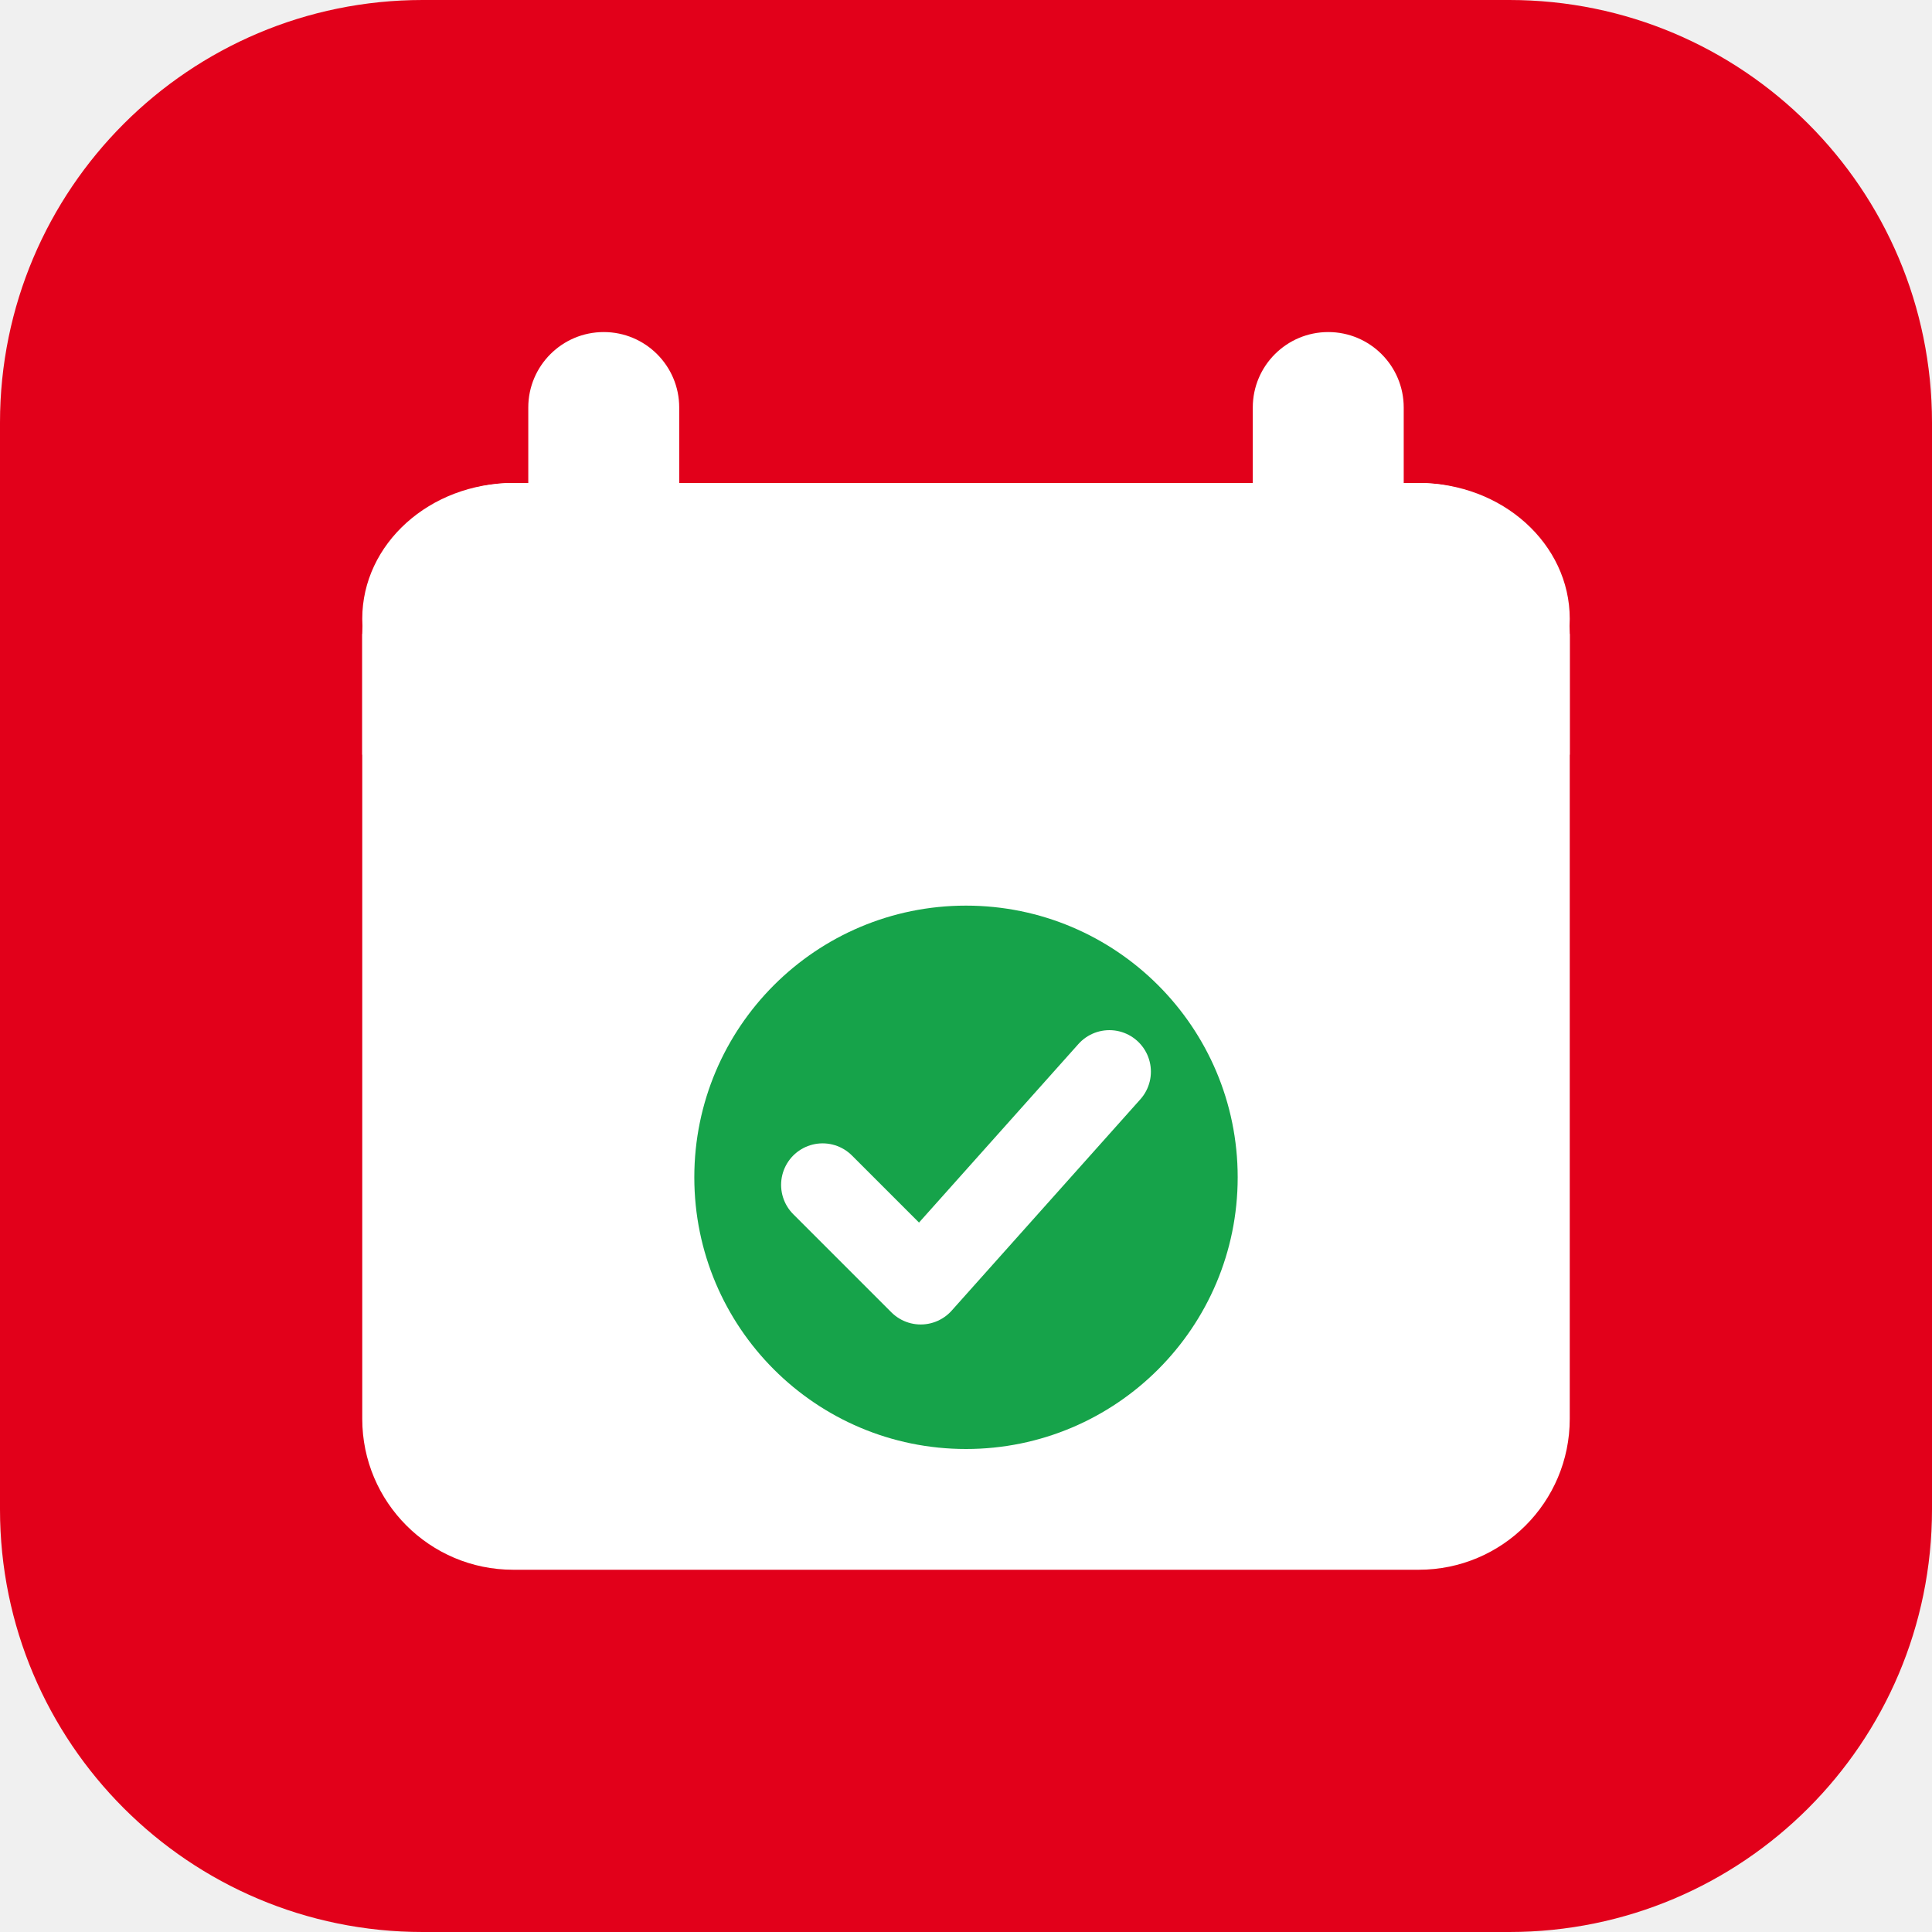
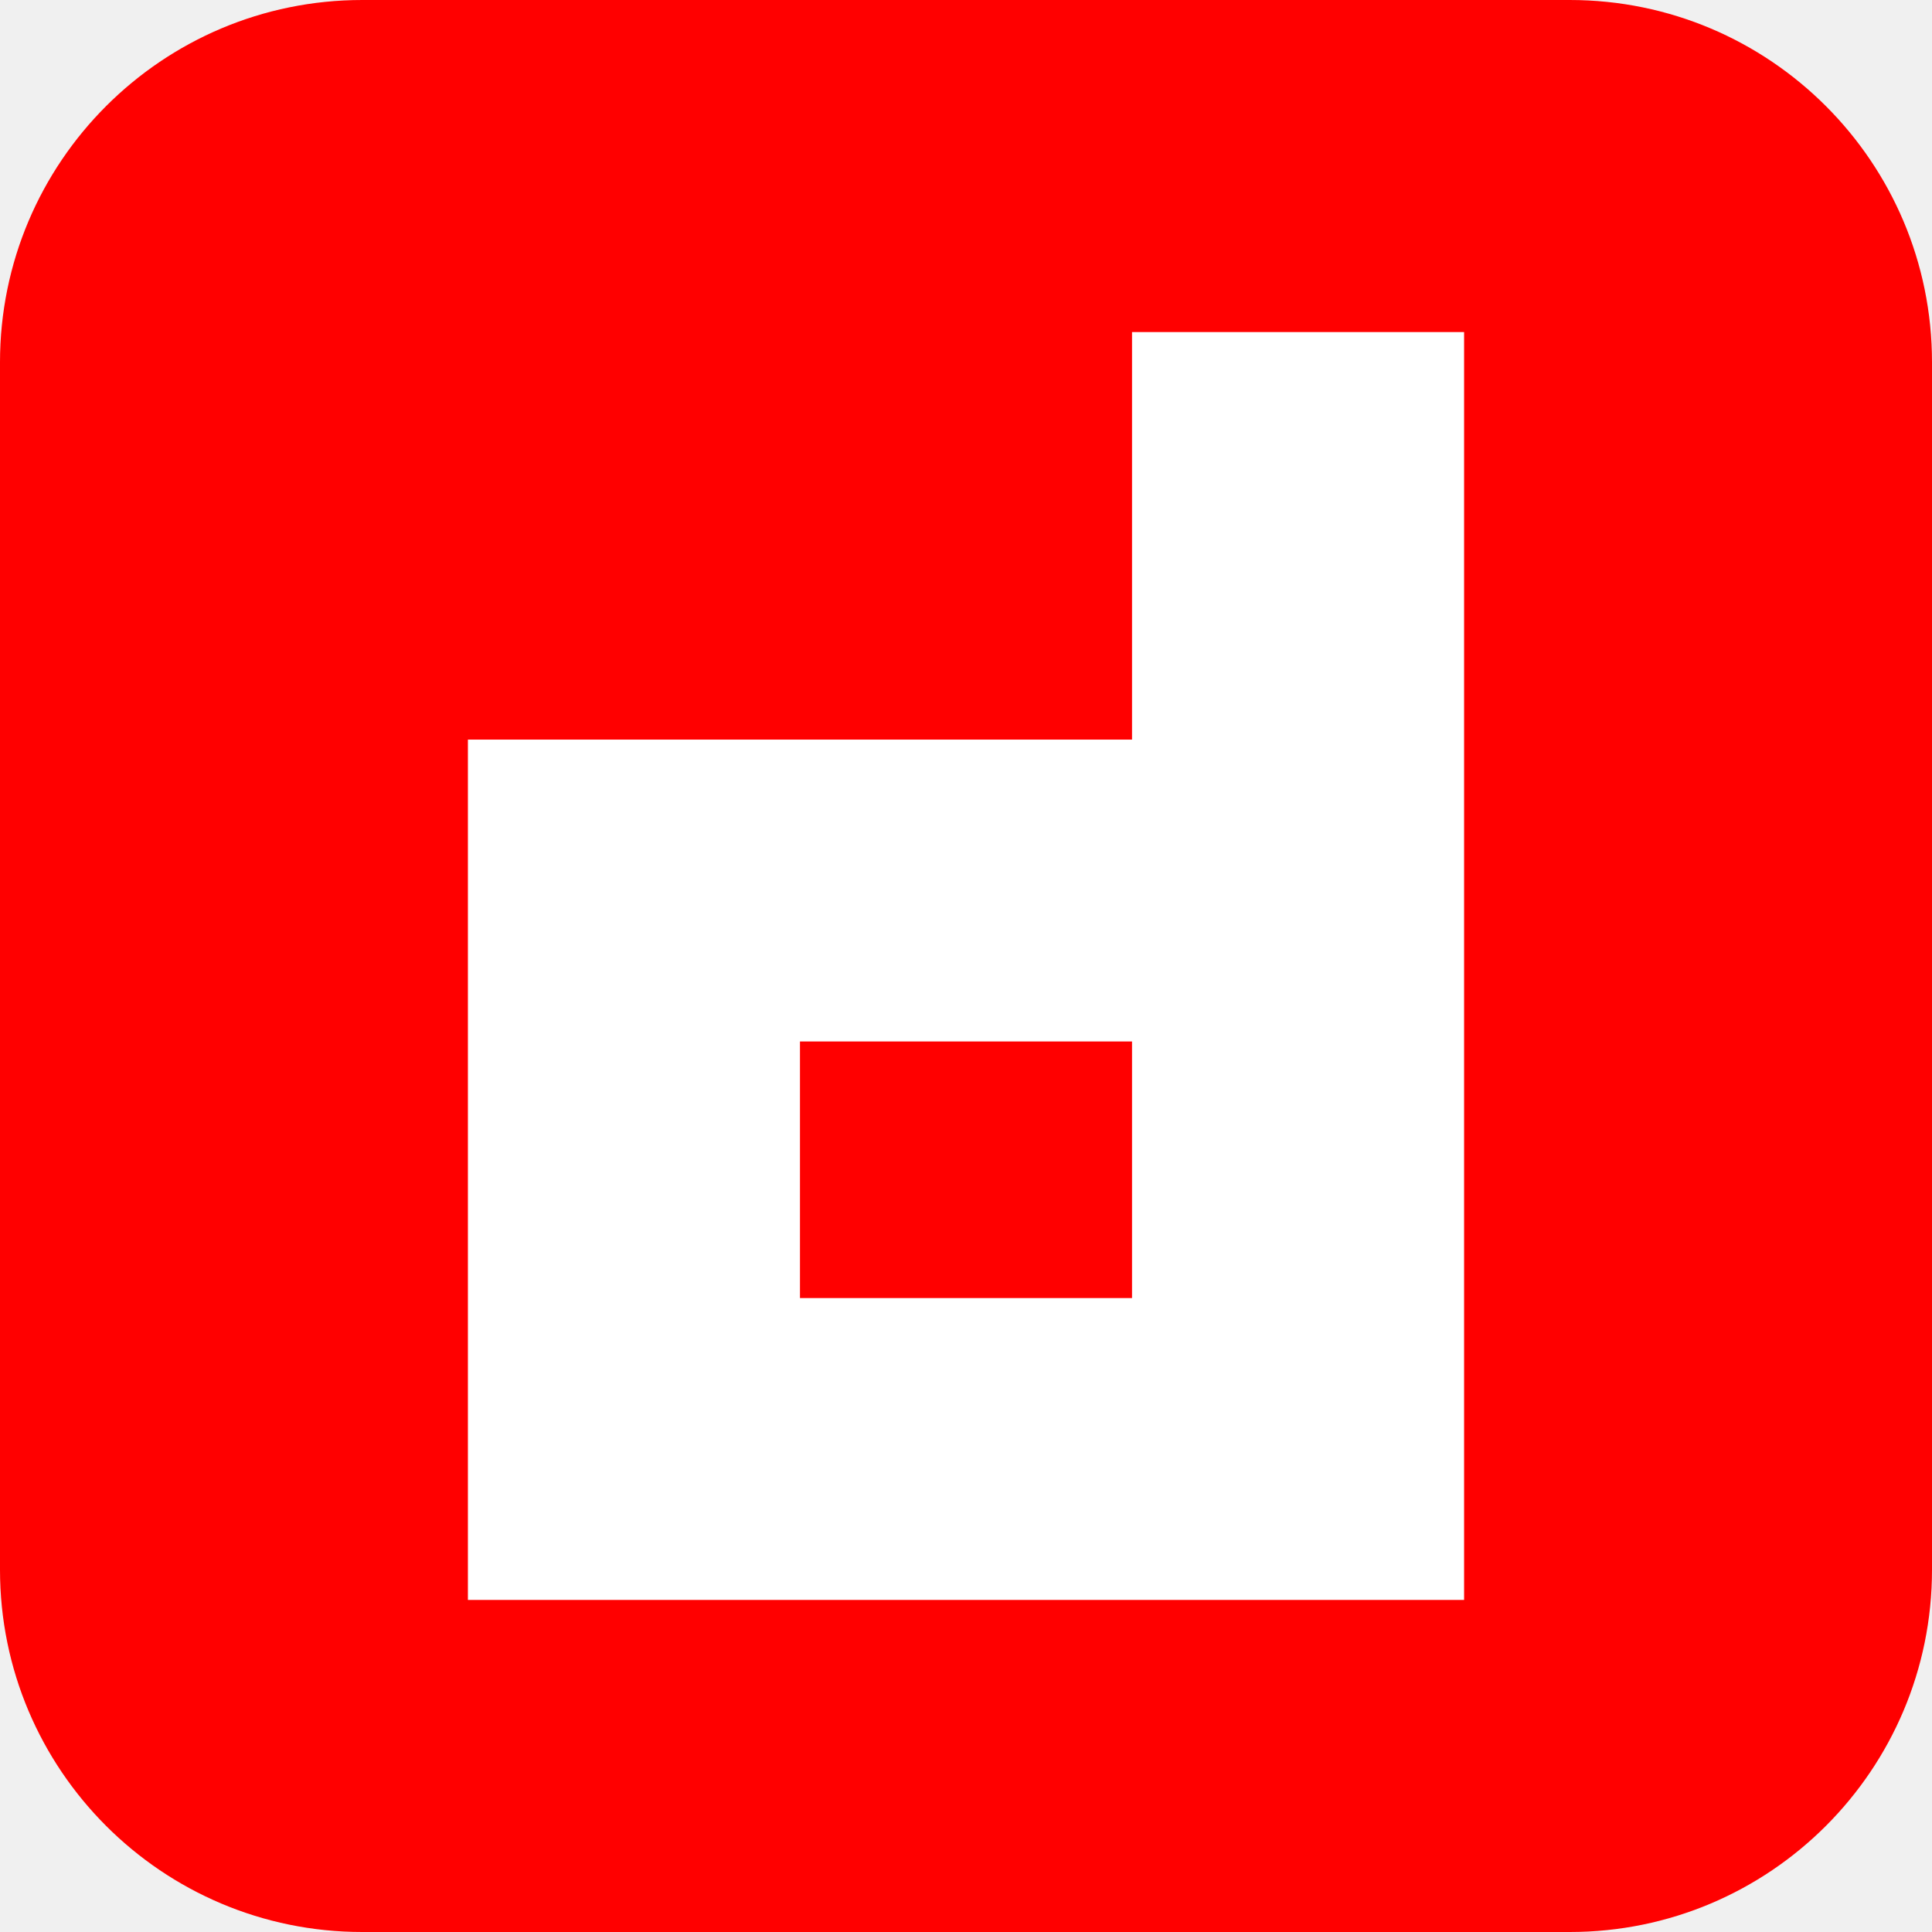
<svg xmlns="http://www.w3.org/2000/svg" viewBox="0 0 512 512">
-   <rect width="512" height="512" rx="112" fill="#e2001a" />
-   <rect x="96" y="128" width="320" height="288" rx="40" fill="#fff" />
-   <rect x="96" y="128" width="320" height="72" rx="40" fill="#fff" />
-   <rect x="96" y="168" width="320" height="32" fill="#fff" />
-   <rect x="140" y="88" width="40" height="88" rx="20" fill="#fff" />
-   <rect x="332" y="88" width="40" height="88" rx="20" fill="#fff" />
-   <circle cx="256" cy="312" r="72" fill="#16a34a" />
-   <path d="M218 314l26 26 50-56" fill="none" stroke="#fff" stroke-width="22" stroke-linecap="round" stroke-linejoin="round" />
+   <rect width="512" height="512" rx="96" fill="#ff0000" />
+   <path fill="#fff" fill-rule="evenodd" d="M300 88h88v336H124V196h176zM212 276v68h88v-68z" />
</svg>
